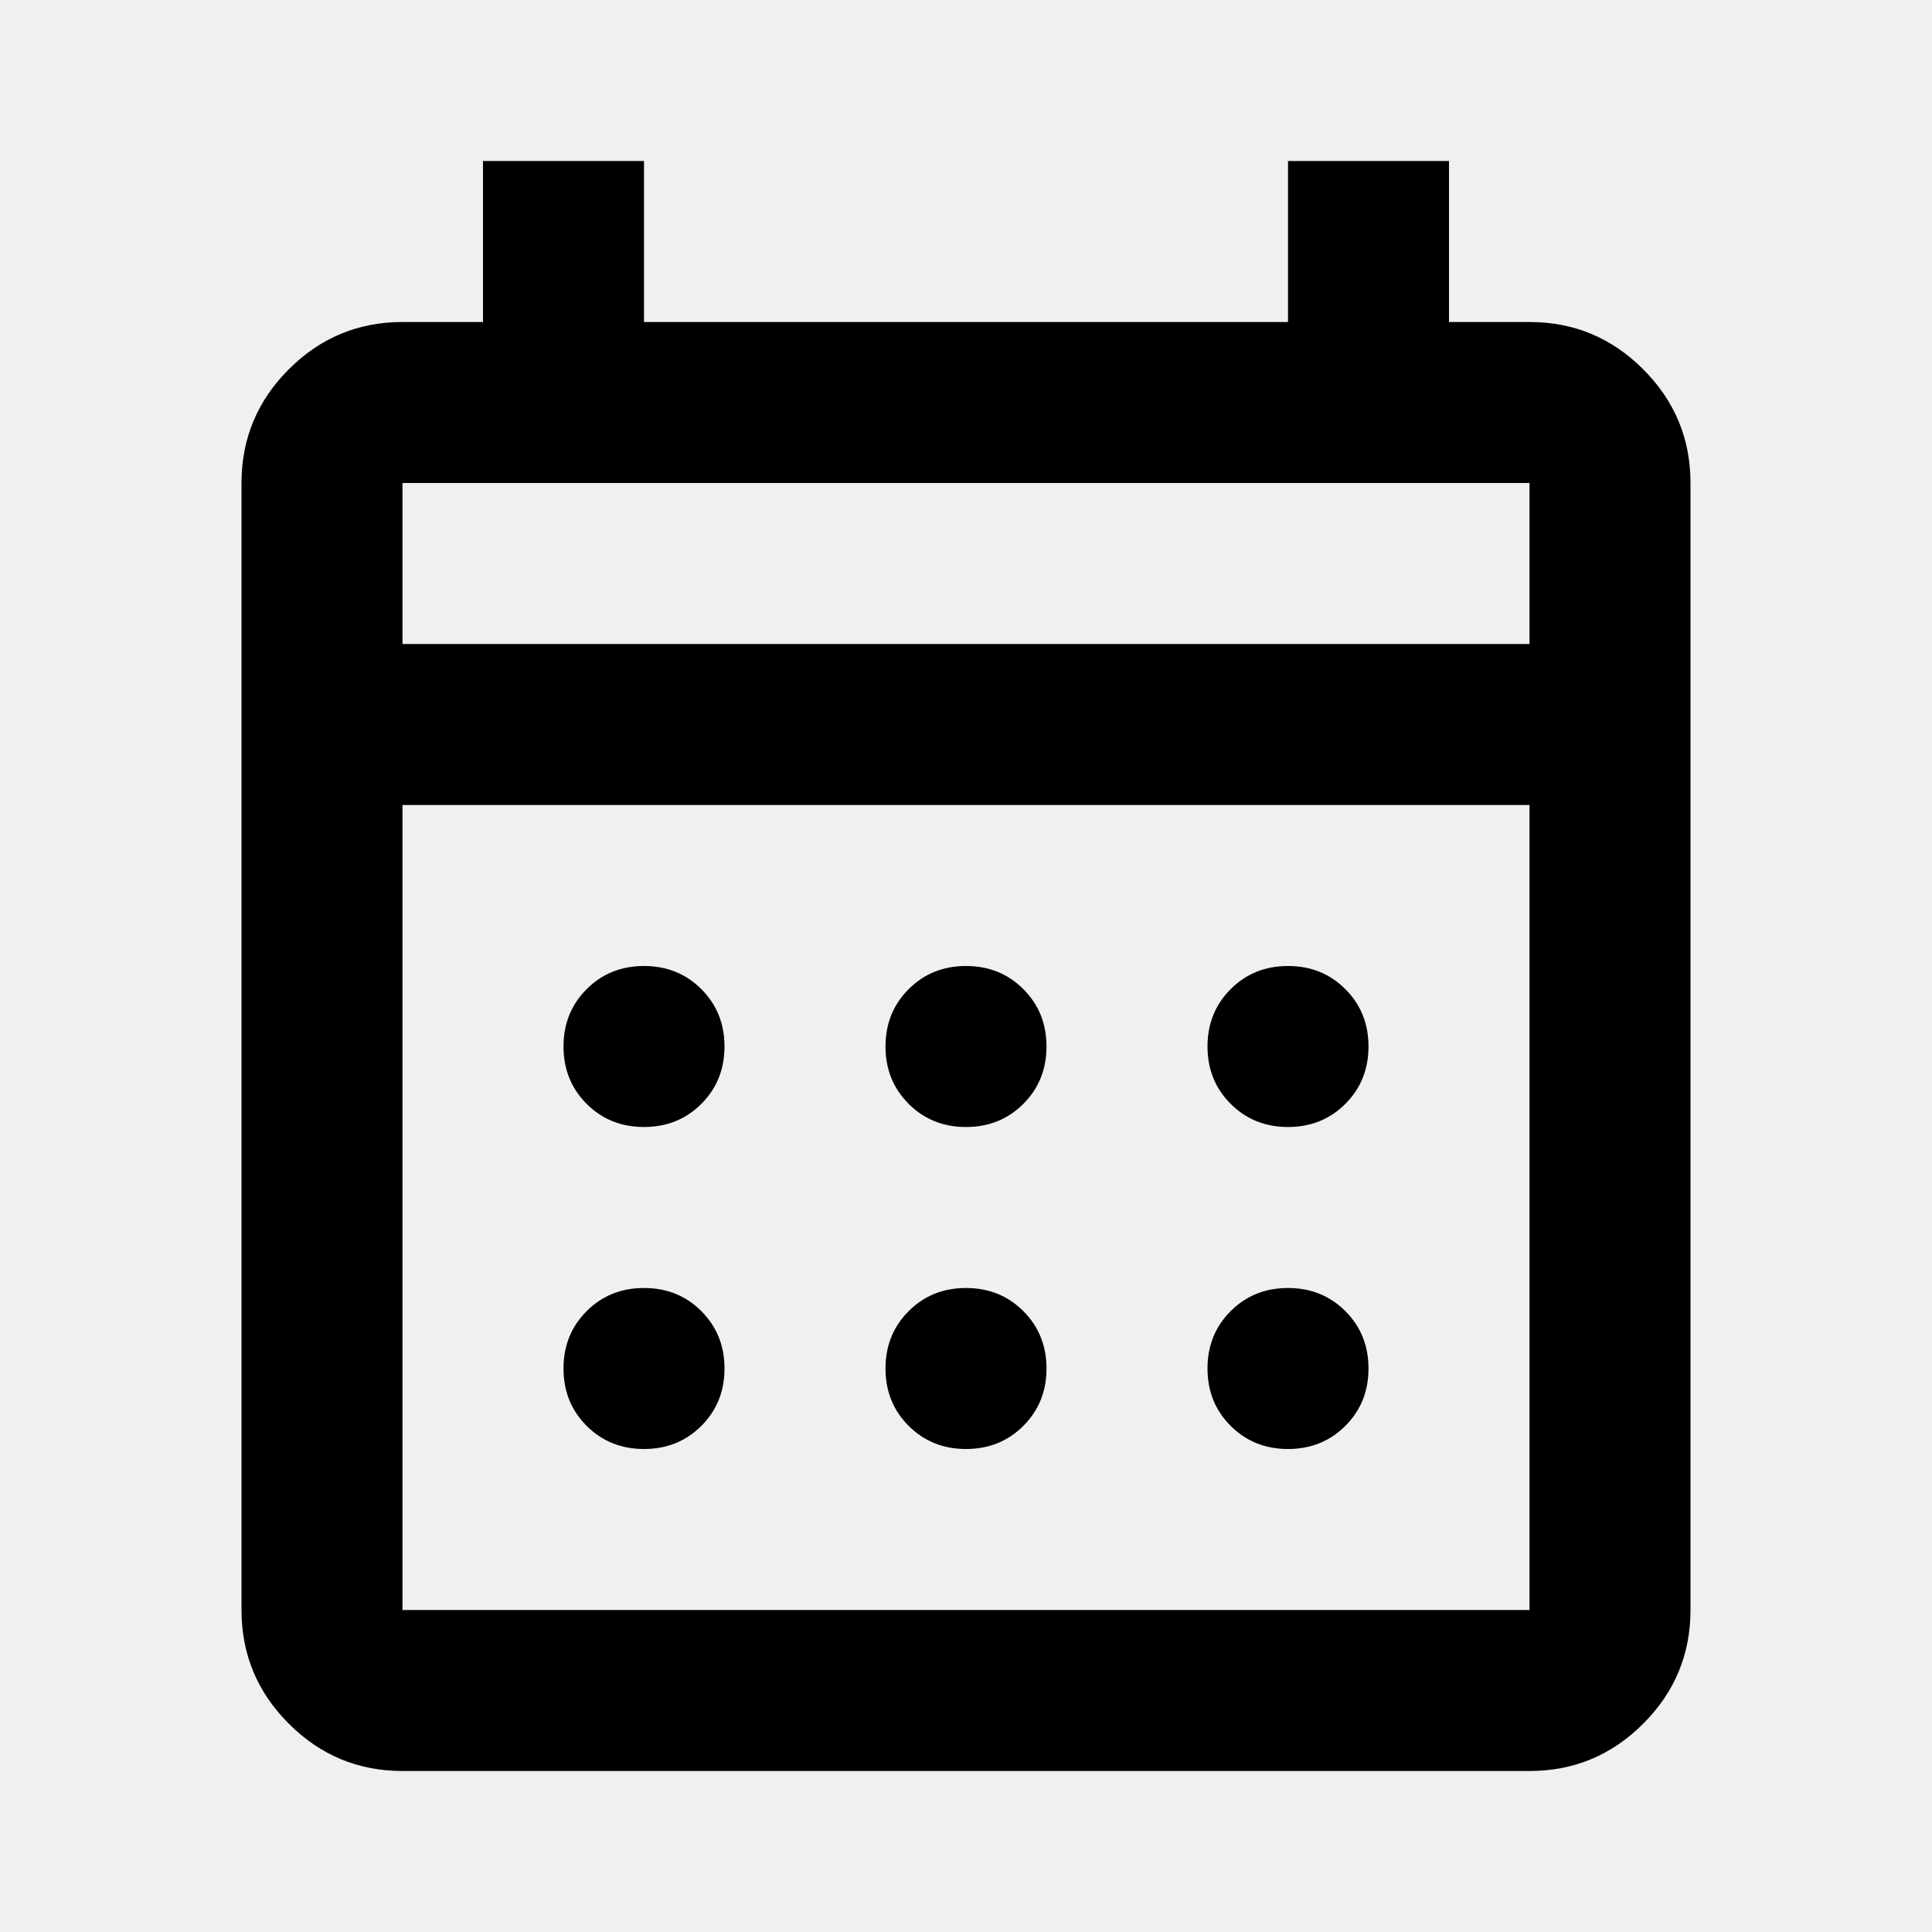
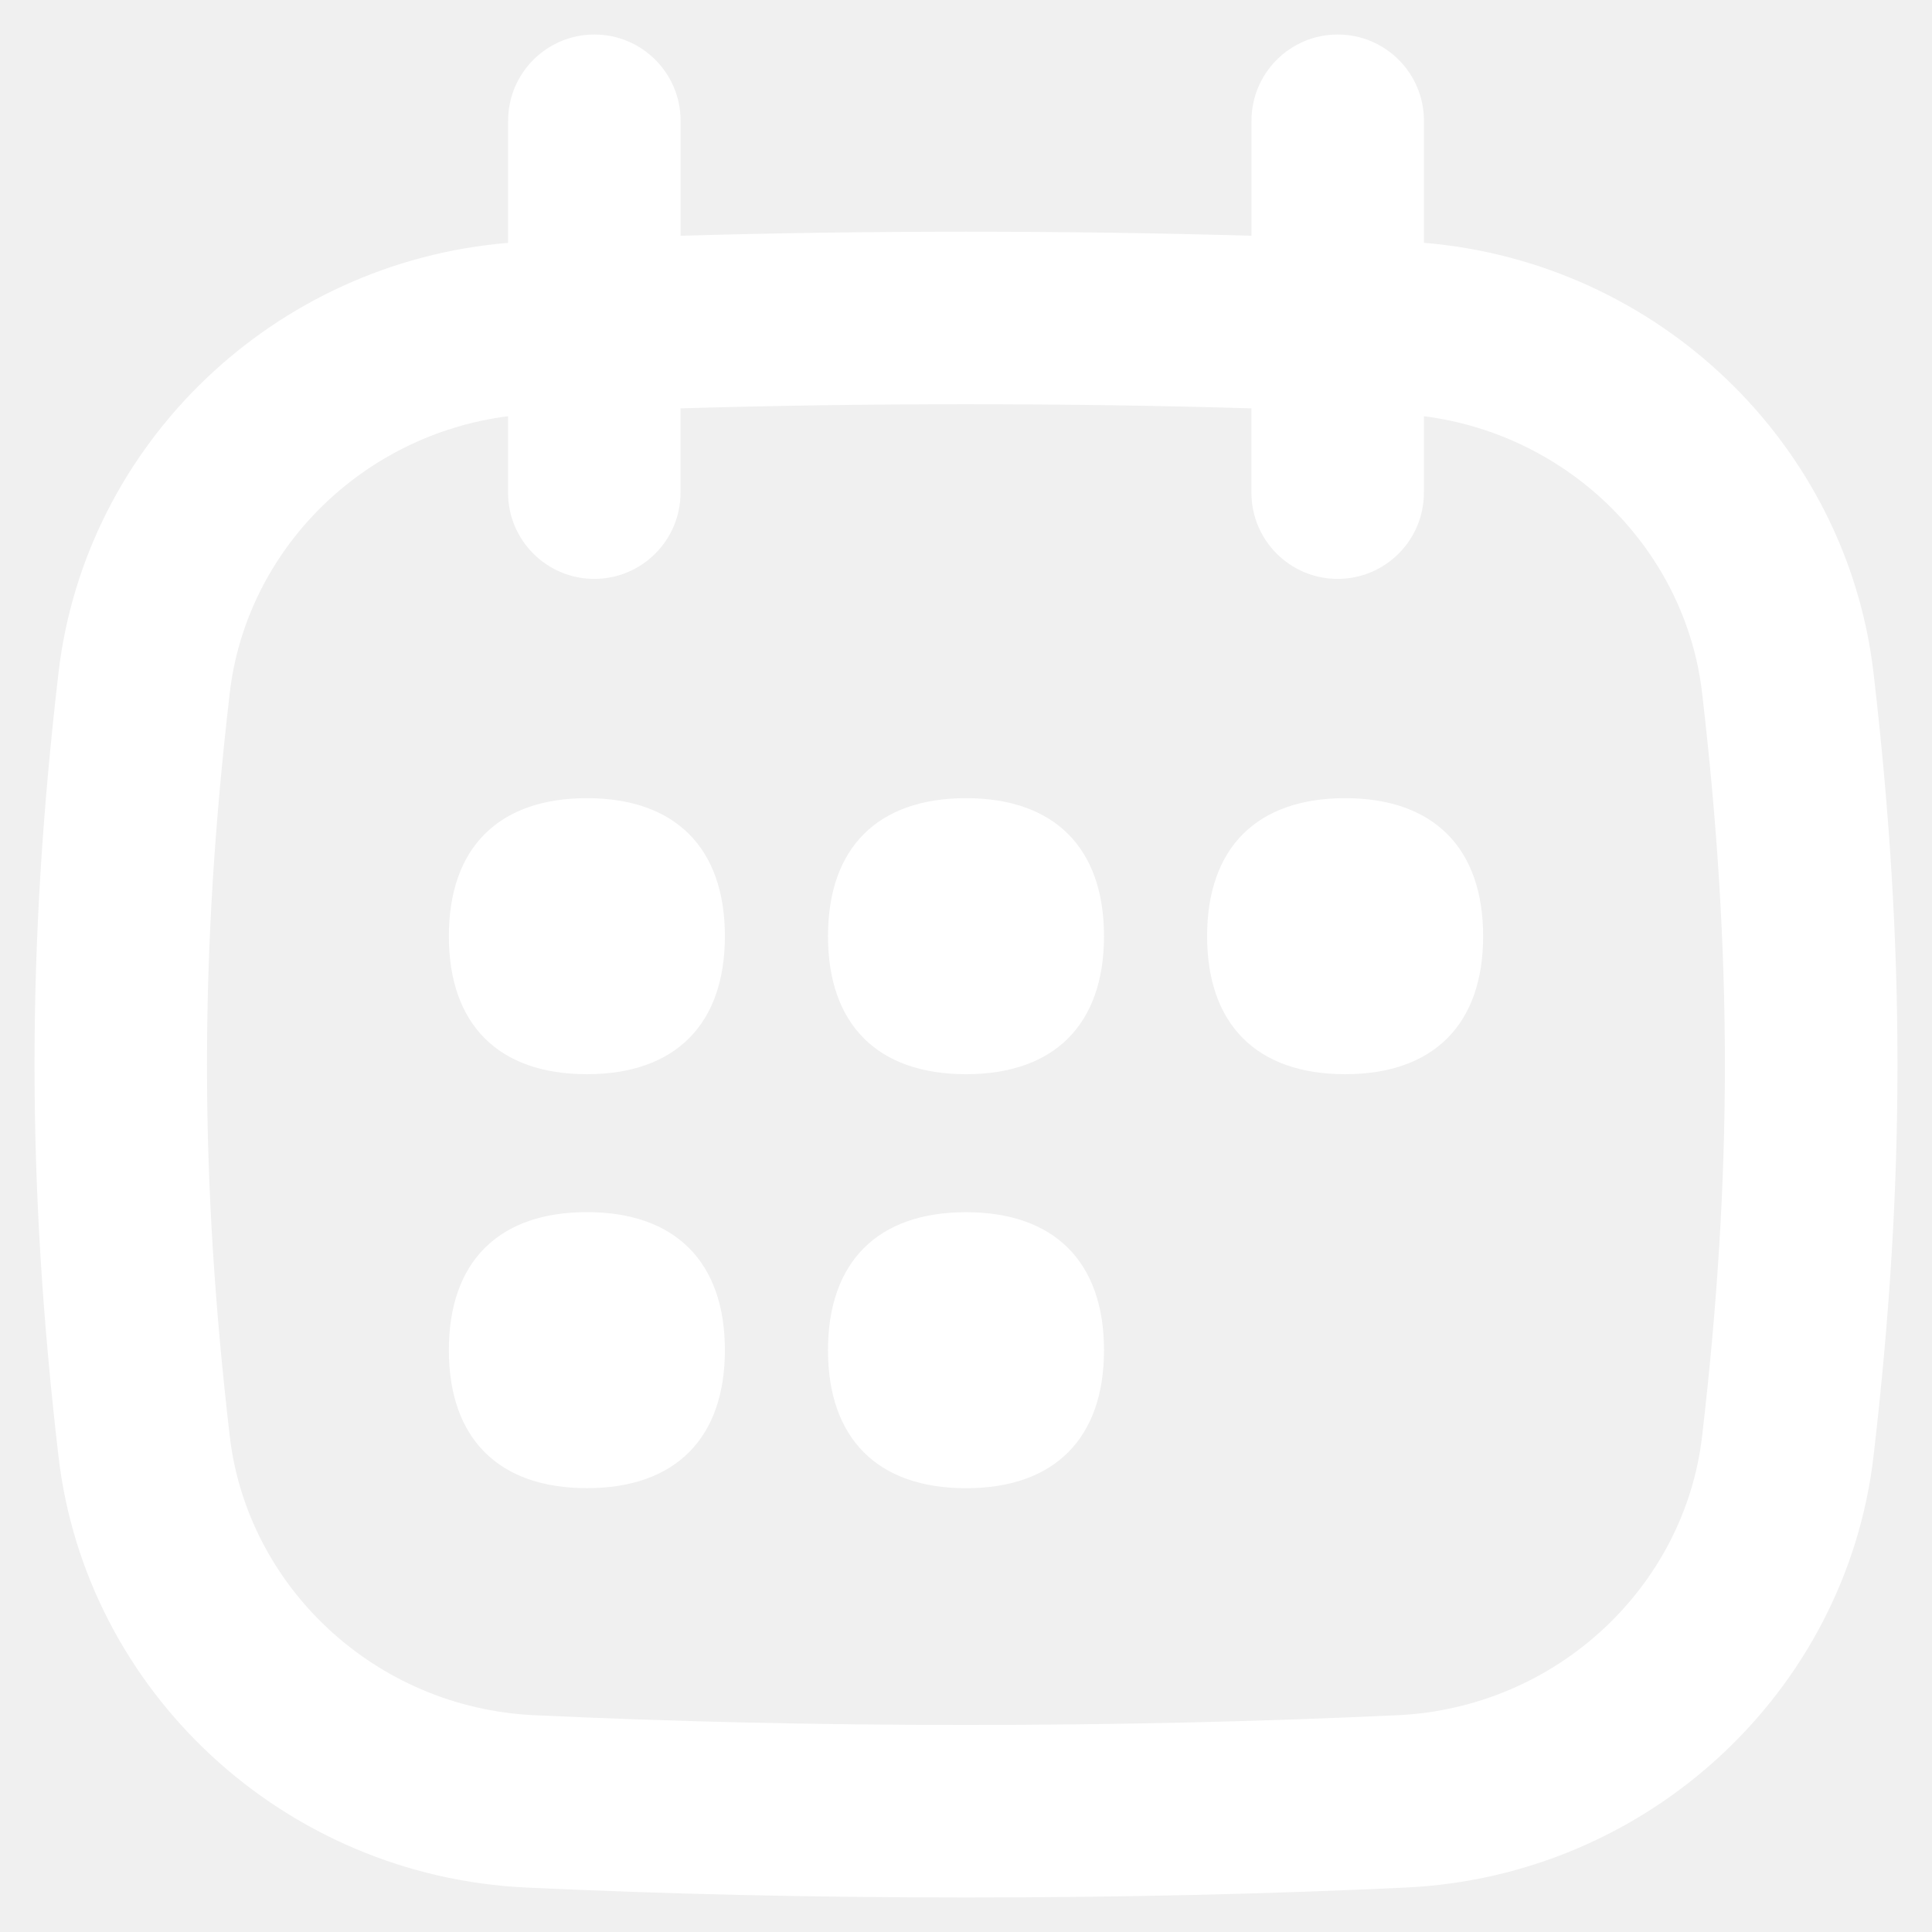
- <svg xmlns="http://www.w3.org/2000/svg" height="24px" viewBox="0 -960 960 960" width="24px" fill="#000000">
-   <path d="M200-80q-33 0-56.5-23.5T120-160v-560q0-33 23.5-56.5T200-800h40v-80h80v80h320v-80h80v80h40q33 0 56.5 23.5T840-720v560q0 33-23.5 56.5T760-80H200Zm0-80h560v-400H200v400Zm0-480h560v-80H200v80Zm0 0v-80 80Zm280 240q-17 0-28.5-11.5T440-440q0-17 11.5-28.5T480-480q17 0 28.5 11.5T520-440q0 17-11.5 28.5T480-400Zm-160 0q-17 0-28.5-11.5T280-440q0-17 11.5-28.5T320-480q17 0 28.5 11.5T360-440q0 17-11.5 28.5T320-400Zm320 0q-17 0-28.5-11.5T600-440q0-17 11.5-28.5T640-480q17 0 28.5 11.5T680-440q0 17-11.5 28.5T640-400ZM480-240q-17 0-28.5-11.5T440-280q0-17 11.5-28.5T480-320q17 0 28.5 11.5T520-280q0 17-11.5 28.5T480-240Zm-160 0q-17 0-28.5-11.5T280-280q0-17 11.5-28.5T320-320q17 0 28.5 11.5T360-280q0 17-11.5 28.5T320-240Zm320 0q-17 0-28.5-11.5T600-280q0-17 11.5-28.5T640-320q17 0 28.5 11.5T680-280q0 17-11.5 28.5T640-240Z" />
+ <svg xmlns="http://www.w3.org/2000/svg" fill="none" viewBox="0 0 30 30" id="Calendar-Mark--Streamline-Flex-Remix" height="30" width="30">
+   <g id="calendar-mark--calendar-date-day-month-mark">
+     <path id="Union" fill="#ffffff" fill-rule="evenodd" d="M10.568 1.875c0 -0.74 -0.6 -1.339 -1.339 -1.339s-1.339 0.6 -1.339 1.339v1.896C4.25 4.074 1.322 6.888 0.908 10.449c-0.496 4.26 -0.496 7.904 0 12.164 0.425 3.654 3.498 6.522 7.269 6.697 2.181 0.101 4.408 0.154 6.823 0.154 2.415 0 4.642 -0.052 6.823 -0.154 3.771 -0.175 6.843 -3.043 7.269 -6.697 0.496 -4.26 0.496 -7.904 0 -12.164 -0.415 -3.561 -3.342 -6.375 -6.981 -6.679V1.875c0 -0.74 -0.6 -1.339 -1.339 -1.339 -0.74 0 -1.339 0.6 -1.339 1.339v1.786c-1.426 -0.042 -2.891 -0.063 -4.433 -0.063 -1.541 0 -3.006 0.021 -4.432 0.063V1.875Zm8.864 5.775v-1.309c-1.424 -0.043 -2.888 -0.064 -4.433 -0.064 -1.544 0 -3.009 0.022 -4.432 0.064v1.309c0 0.74 -0.6 1.339 -1.339 1.339s-1.339 -0.6 -1.339 -1.339v-1.187c-2.284 0.292 -4.065 2.094 -4.321 4.296 -0.472 4.054 -0.472 7.49 0 11.544 0.272 2.332 2.253 4.216 4.732 4.331 2.139 0.099 4.324 0.151 6.699 0.151 2.375 0 4.56 -0.052 6.699 -0.151 2.479 -0.115 4.461 -1.999 4.732 -4.331 0.472 -4.054 0.472 -7.49 0 -11.544 -0.256 -2.201 -2.037 -4.004 -4.32 -4.296v1.187c0 0.74 -0.6 1.339 -1.339 1.339 -0.74 0 -1.339 -0.6 -1.339 -1.339ZM11.256 14.537c0 1.371 -0.771 2.143 -2.143 2.143s-2.143 -0.771 -2.143 -2.143 0.771 -2.143 2.143 -2.143 2.143 0.771 2.143 2.143Zm3.744 2.143c1.371 0 2.143 -0.771 2.143 -2.143s-0.771 -2.143 -2.143 -2.143 -2.143 0.771 -2.143 2.143 0.771 2.143 2.143 2.143Zm8.03 -2.143c0 1.371 -0.771 2.143 -2.143 2.143 -1.371 0 -2.143 -0.771 -2.143 -2.143s0.771 -2.143 2.143 -2.143c1.371 0 2.143 0.771 2.143 2.143ZM9.113 23.108c1.371 0 2.143 -0.771 2.143 -2.143 0 -1.371 -0.771 -2.143 -2.143 -2.143s-2.143 0.771 -2.143 2.143c0 1.371 0.771 2.143 2.143 2.143ZM17.143 20.966c0 1.371 -0.771 2.143 -2.143 2.143s-2.143 -0.771 -2.143 -2.143c0 -1.371 0.771 -2.143 2.143 -2.143s2.143 0.771 2.143 2.143Z" clip-rule="evenodd" stroke-width="2.143" />
+   </g>
</svg>
